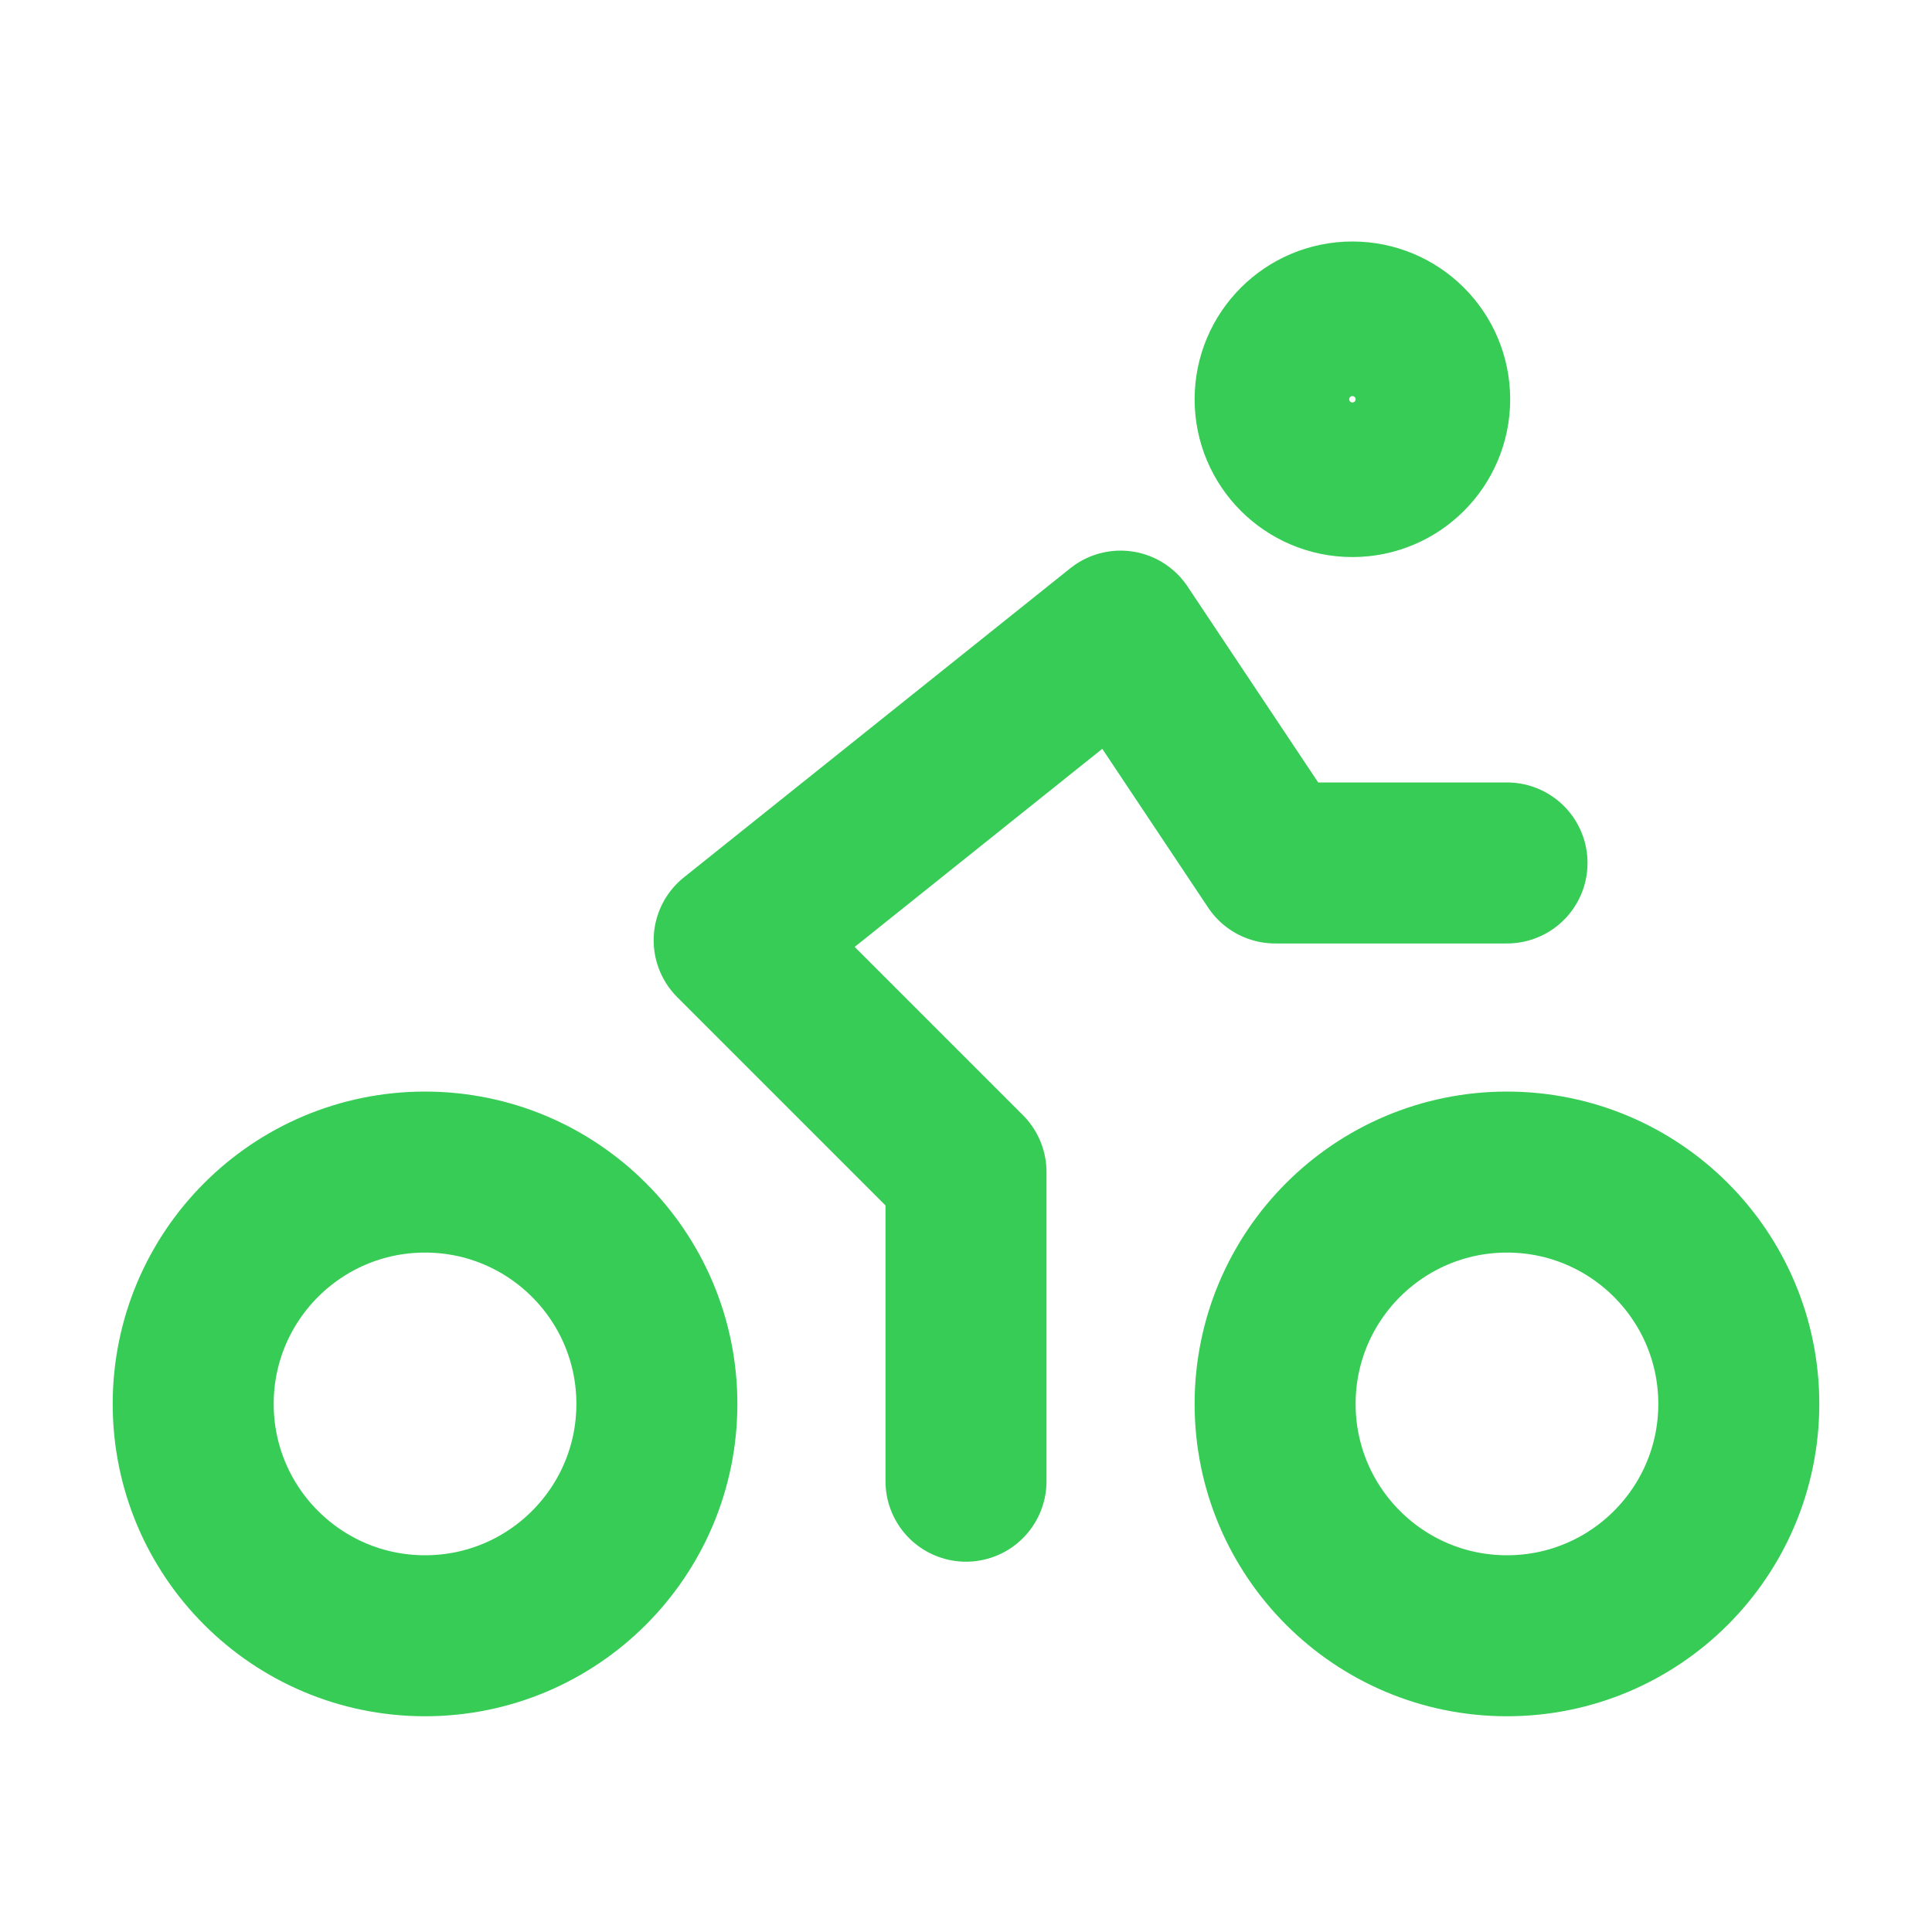
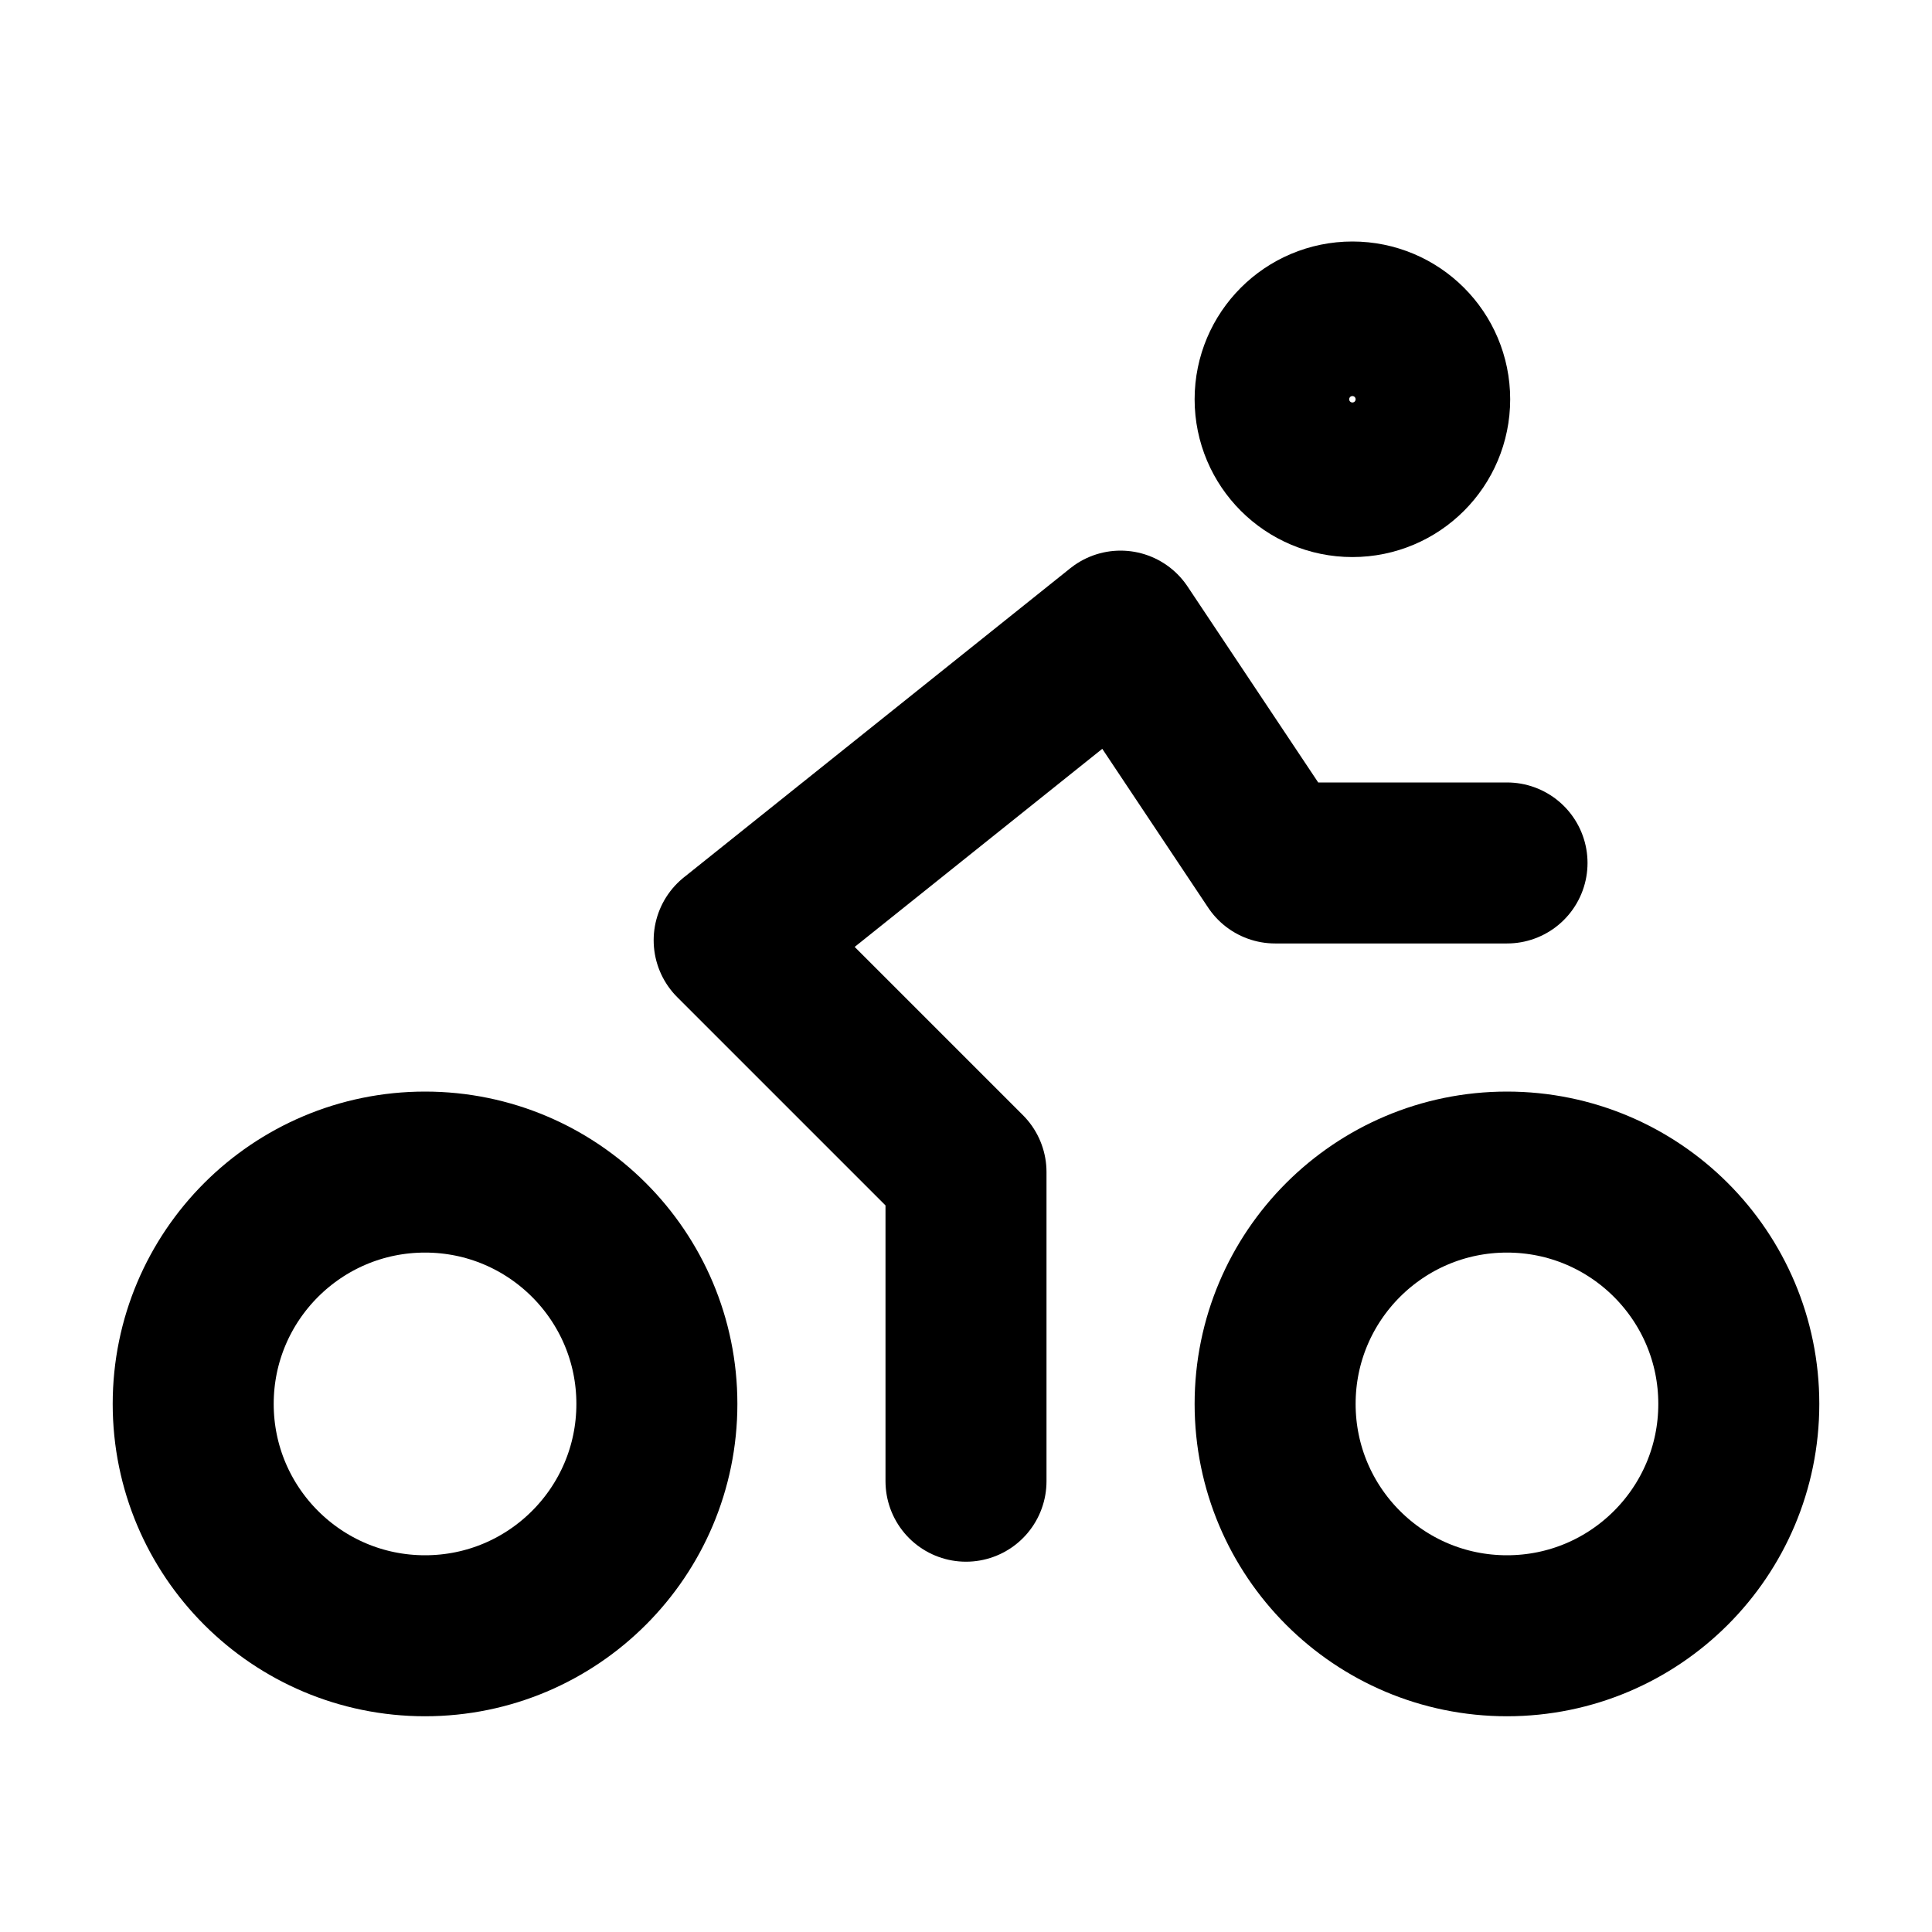
- <svg xmlns="http://www.w3.org/2000/svg" width="30" height="30" viewBox="0 0 30 30" fill="none">
-   <path d="M6.6 25.4C8.588 25.4 10.2 23.788 10.2 21.8C10.2 19.812 8.588 18.2 6.6 18.2C4.612 18.2 3 19.812 3 21.8C3 23.788 4.612 25.4 6.6 25.4Z" stroke="#37CC56" stroke-width="2.5" stroke-linecap="round" stroke-linejoin="round" />
-   <path d="M23.4 25.4C25.389 25.4 27 23.788 27 21.8C27 19.812 25.389 18.2 23.4 18.2C21.412 18.2 19.8 19.812 19.8 21.8C19.8 23.788 21.412 25.4 23.4 25.4Z" stroke="#37CC56" stroke-width="2.5" stroke-linecap="round" stroke-linejoin="round" />
-   <path d="M15 23V18.2L11.4 14.6L17.4 9.8L19.8 13.4H23.401" stroke="#37CC56" stroke-width="2.5" stroke-linecap="round" stroke-linejoin="round" />
-   <path d="M21 7.4C21.663 7.4 22.2 6.863 22.2 6.2C22.2 5.537 21.663 5 21 5C20.338 5 19.8 5.537 19.8 6.2C19.8 6.863 20.338 7.4 21 7.4Z" stroke="#37CC56" stroke-width="2.5" stroke-linecap="round" stroke-linejoin="round" />
+ <svg xmlns="http://www.w3.org/2000/svg" width="30" height="30" viewBox="0 0 30 30" fill="none" stroke="currentColor">
+   <path d="M6.6 25.4C8.588 25.4 10.2 23.788 10.2 21.8C10.2 19.812 8.588 18.2 6.6 18.2C4.612 18.2 3 19.812 3 21.8C3 23.788 4.612 25.4 6.6 25.4Z" stroke-width="2.5" stroke-linecap="round" stroke-linejoin="round" />
+   <path d="M23.4 25.4C25.389 25.4 27 23.788 27 21.8C27 19.812 25.389 18.2 23.4 18.2C21.412 18.2 19.8 19.812 19.8 21.8C19.8 23.788 21.412 25.4 23.4 25.4Z" stroke-width="2.5" stroke-linecap="round" stroke-linejoin="round" />
+   <path d="M15 23V18.2L11.4 14.6L17.4 9.8L19.8 13.4H23.401" stroke-width="2.5" stroke-linecap="round" stroke-linejoin="round" />
+   <path d="M21 7.4C21.663 7.4 22.2 6.863 22.2 6.2C22.2 5.537 21.663 5 21 5C20.338 5 19.8 5.537 19.8 6.2C19.8 6.863 20.338 7.4 21 7.4Z" stroke-width="2.5" stroke-linecap="round" stroke-linejoin="round" />
</svg>
